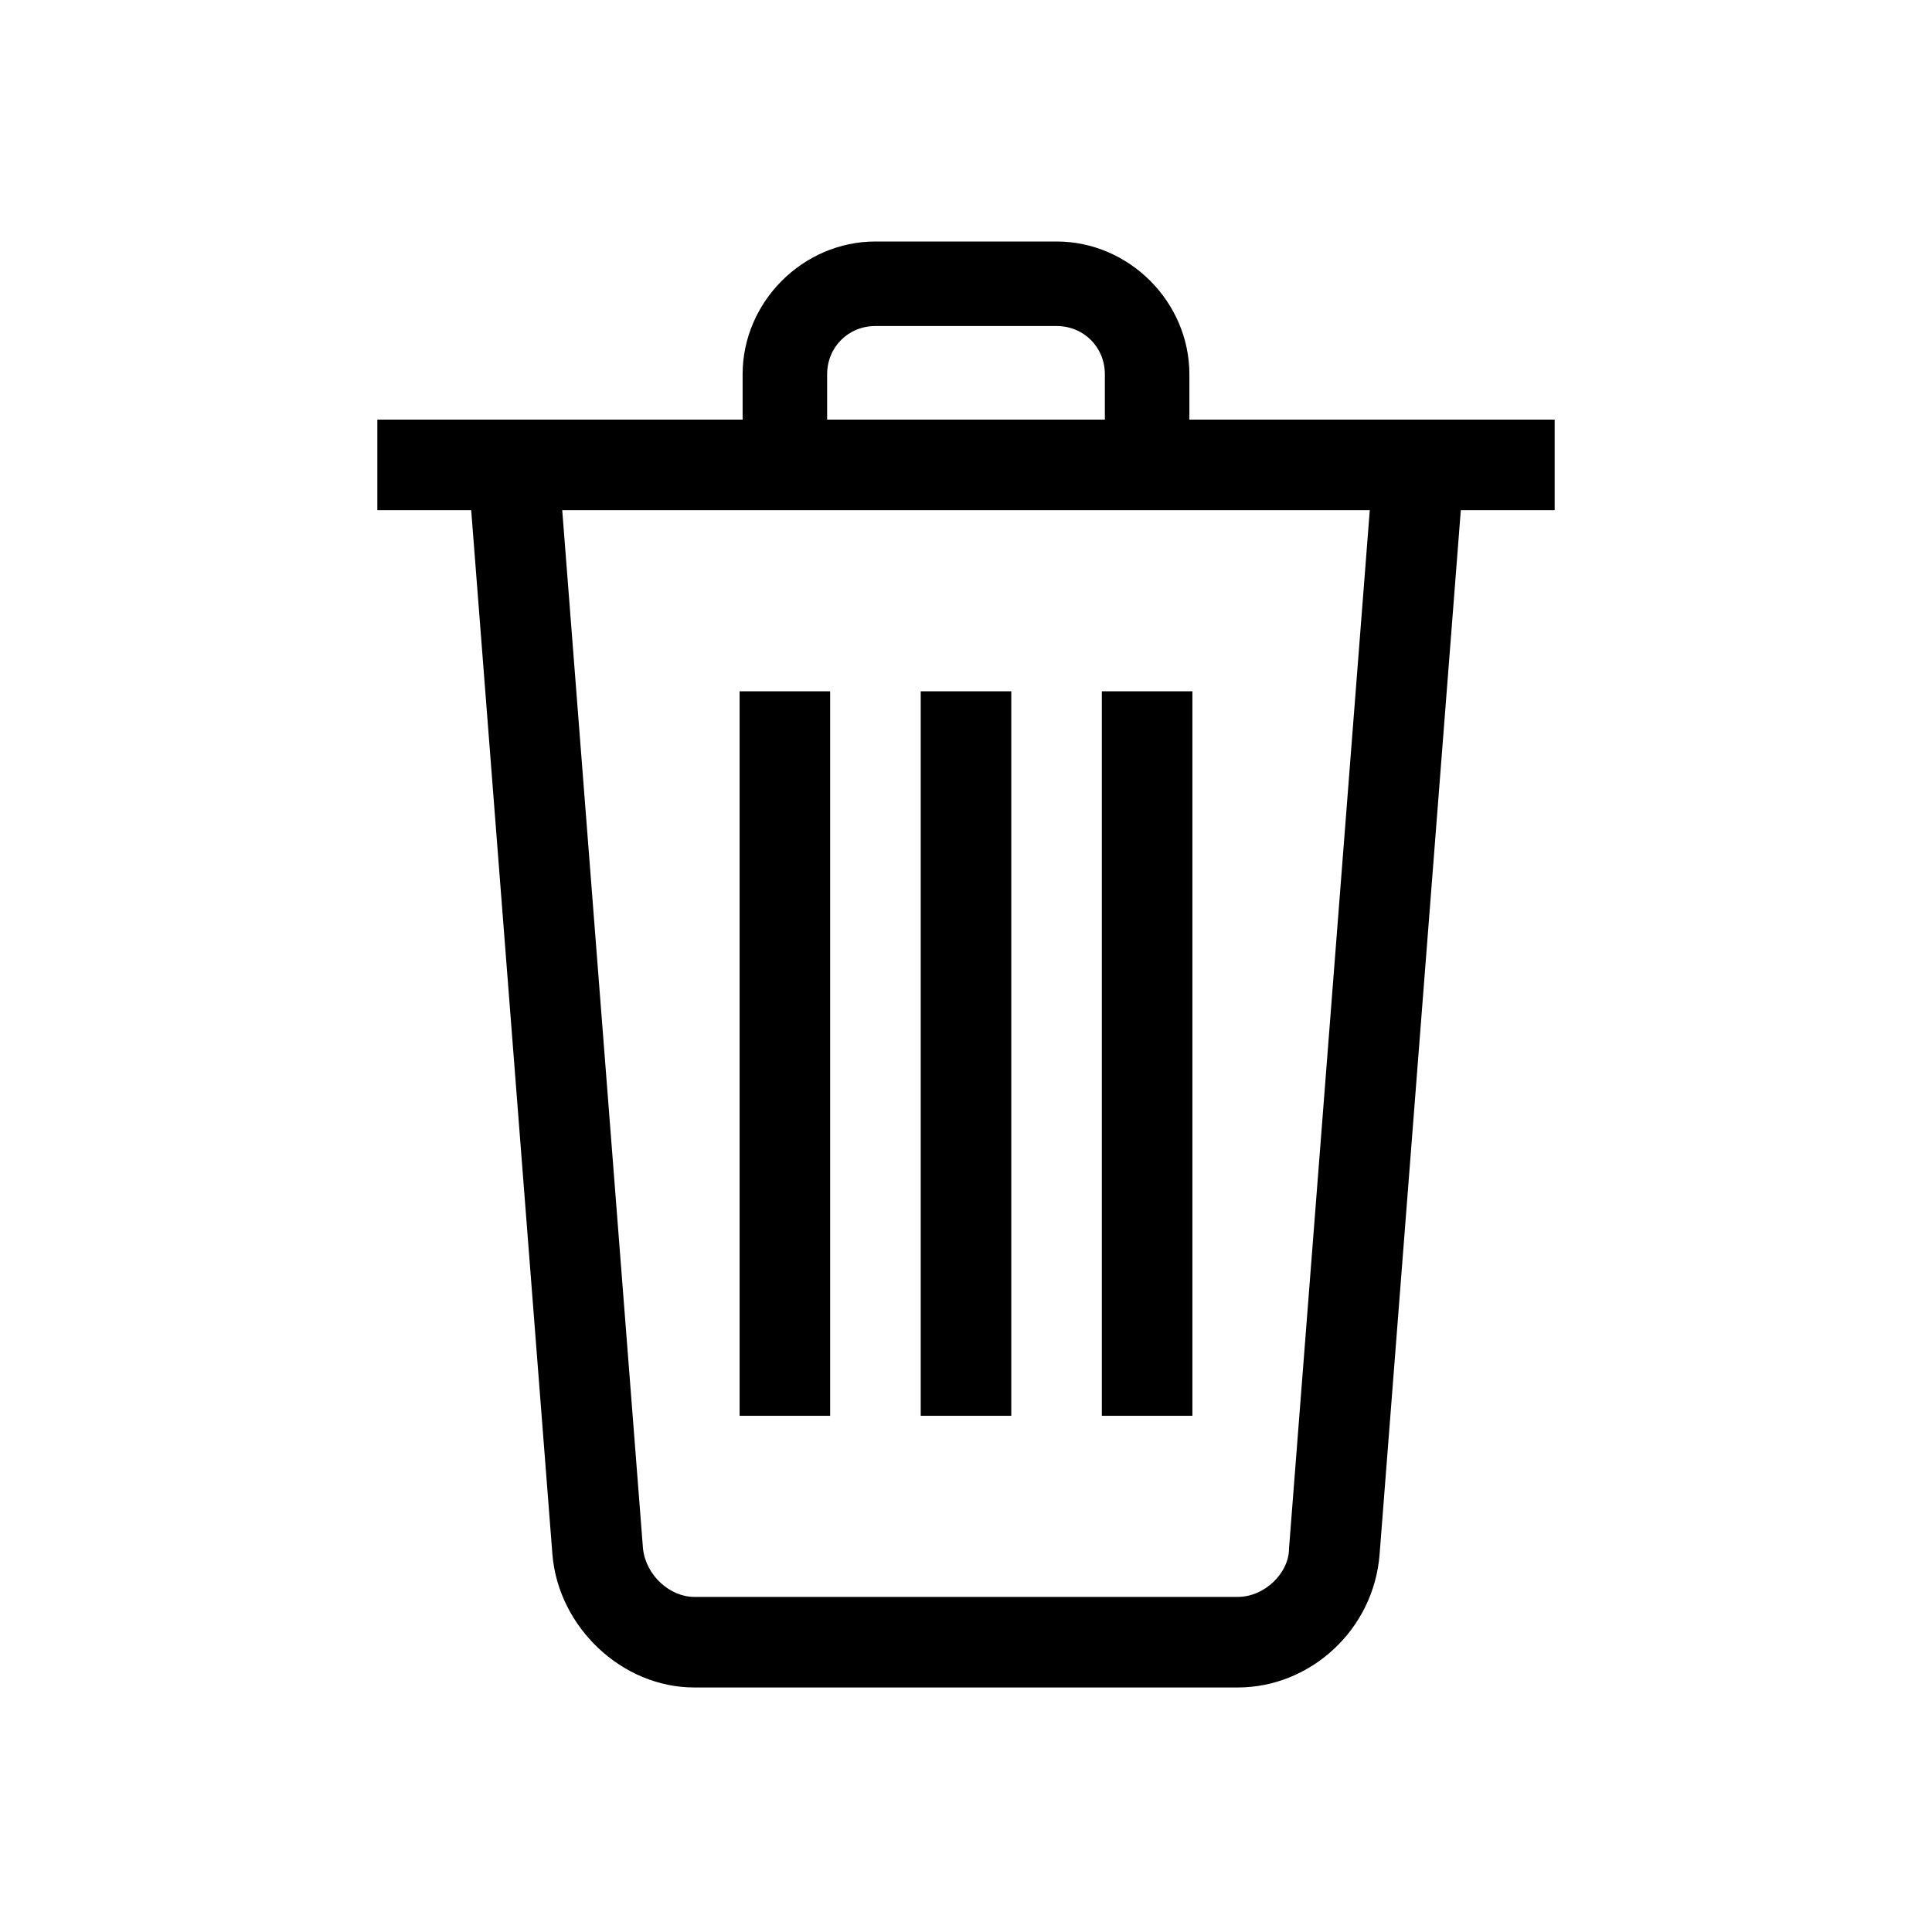
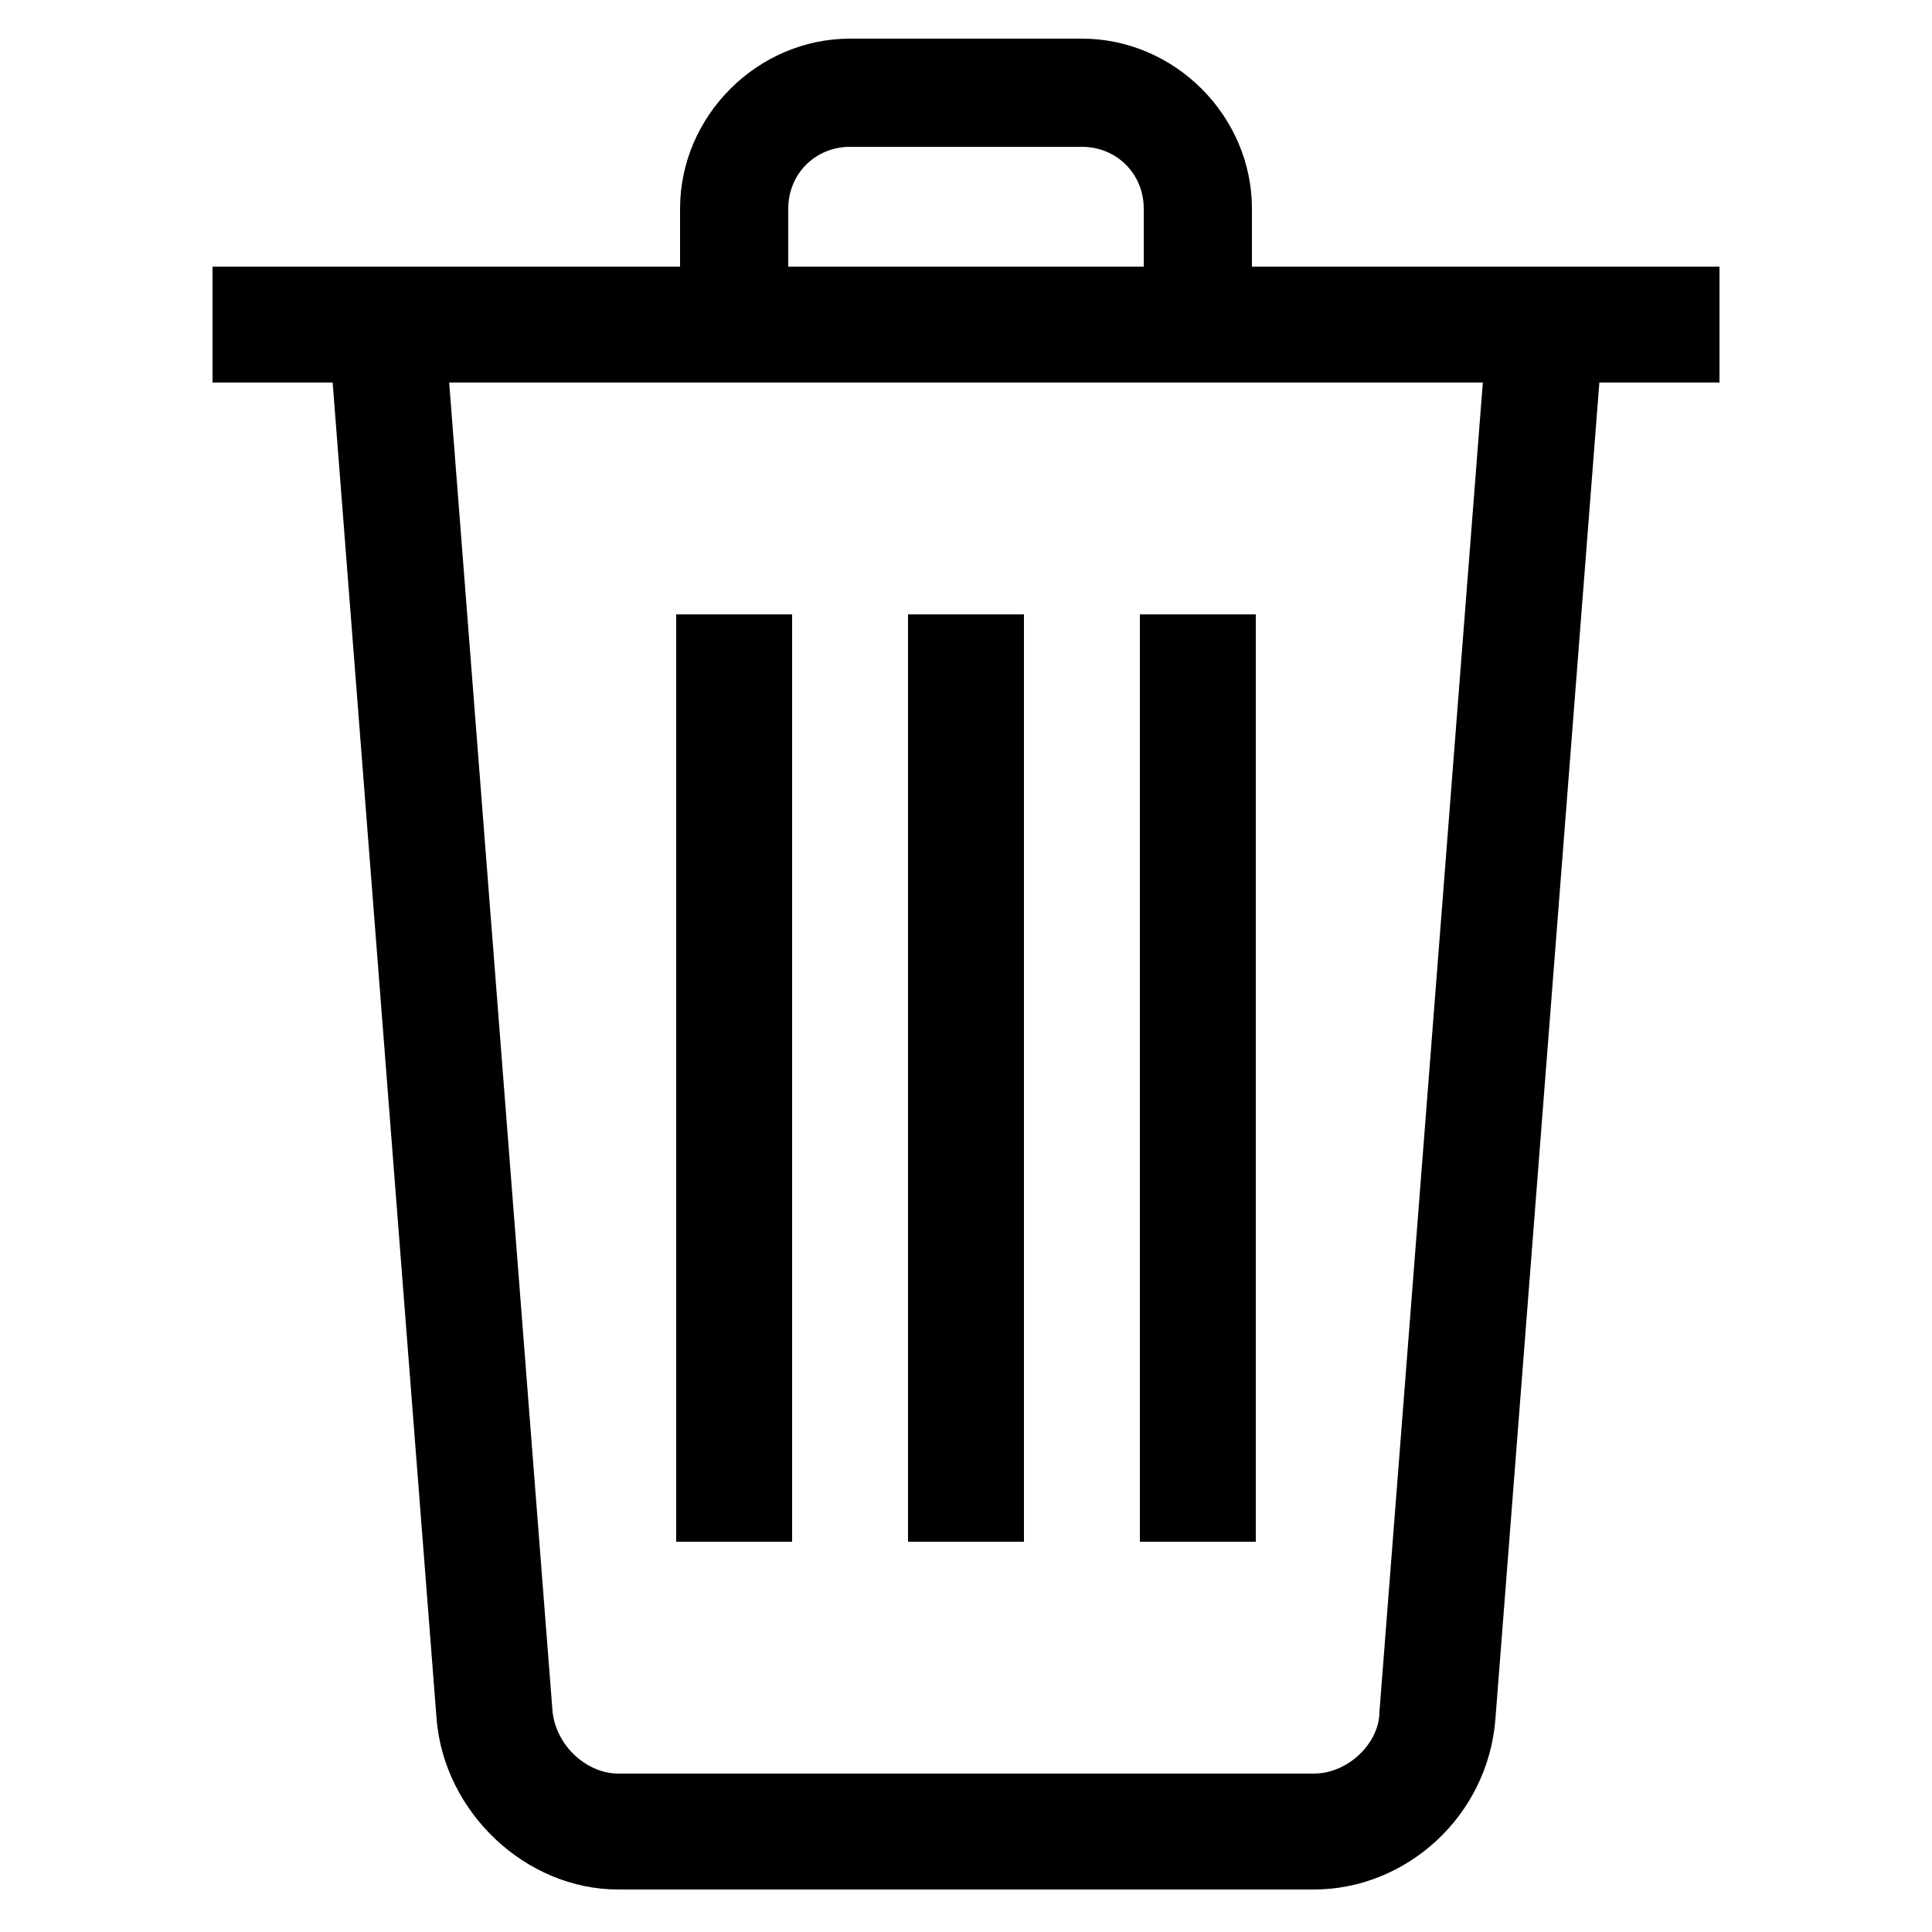
- <svg viewBox="0 0 64 64">
+ <svg viewBox="7 7 50 50">
  <path d="M24.5 22.9h3v24h-3zM30.5 22.9h3v24h-3zM36.5 22.9h3v24h-3zM12.5 13.9h39v3h-39z" />
  <path d="M39.4 15.4h-2.8v-3c0-.9-.7-1.6-1.6-1.6h-6c-.9 0-1.6.7-1.6 1.6v3h-2.8v-3c0-2.4 2-4.4 4.4-4.4h6c2.4 0 4.4 2 4.4 4.4v3" />
  <path d="M41 55.9H23c-2.4 0-4.5-2-4.7-4.4l-2.8-36 3-.2 2.8 36c.1.9.9 1.6 1.7 1.6h18c.9 0 1.7-.8 1.7-1.6l2.8-36 3 .2-2.8 36c-.2 2.5-2.3 4.4-4.7 4.4" />
</svg>
